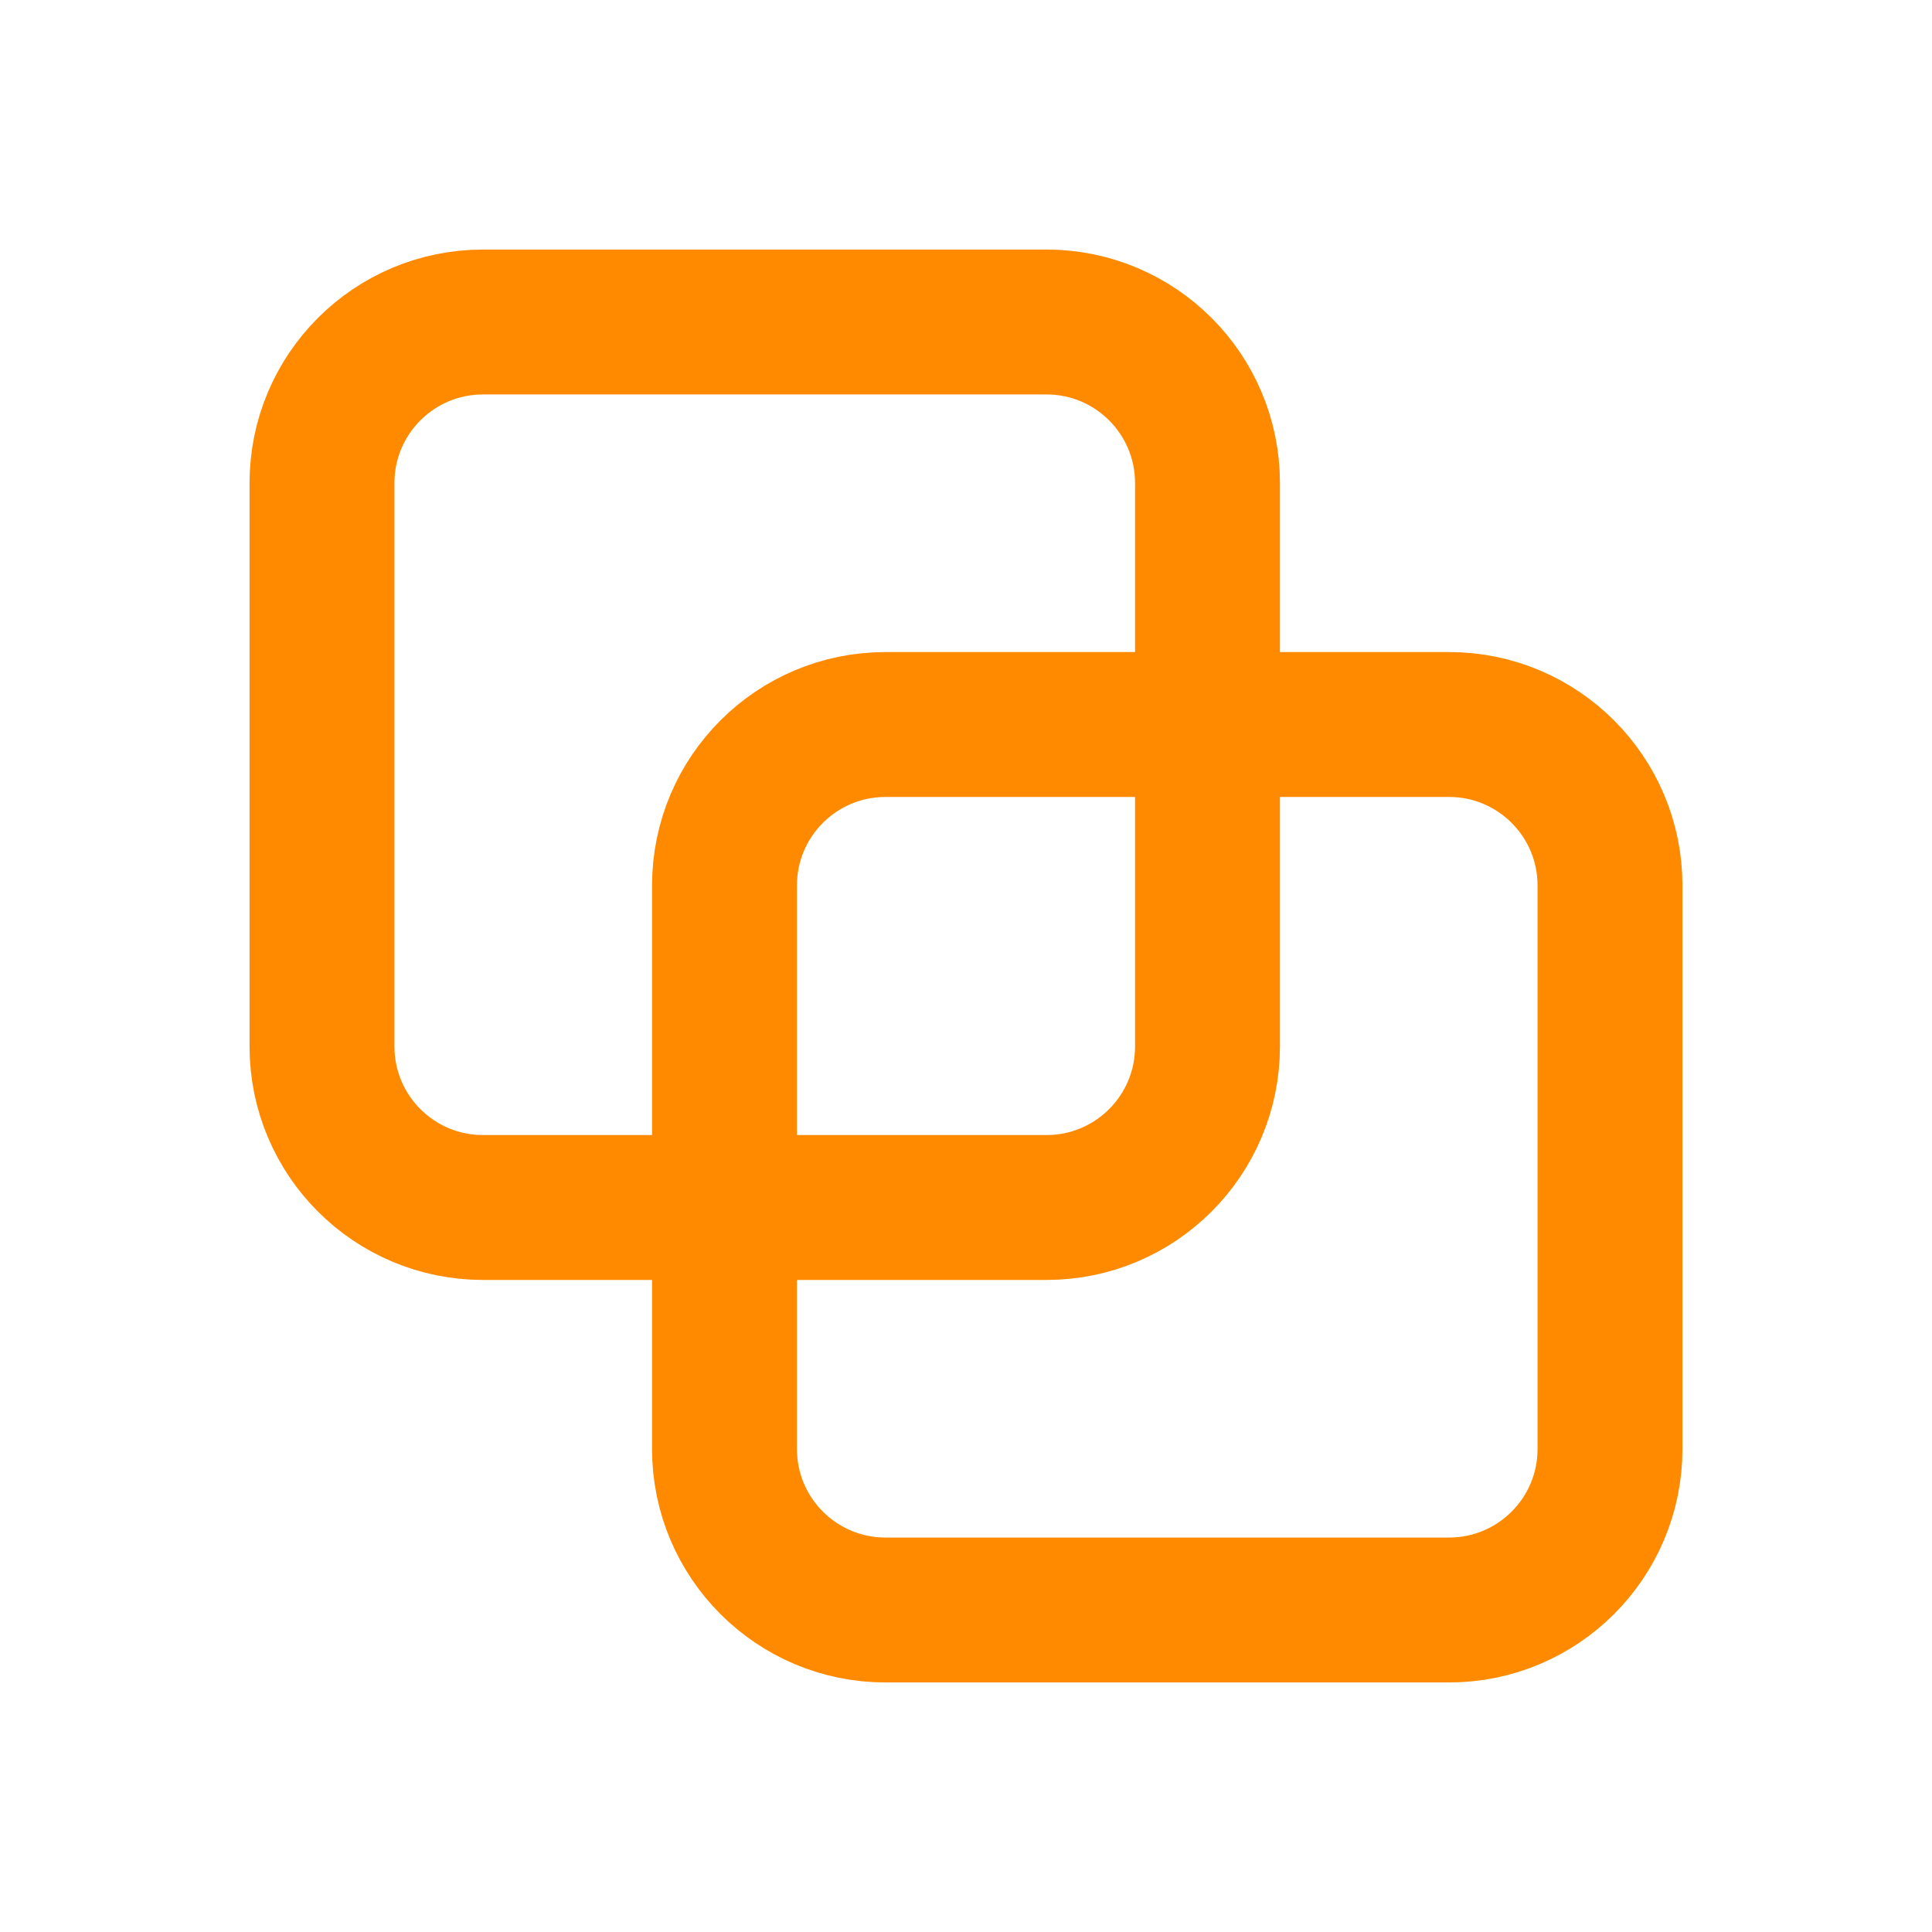
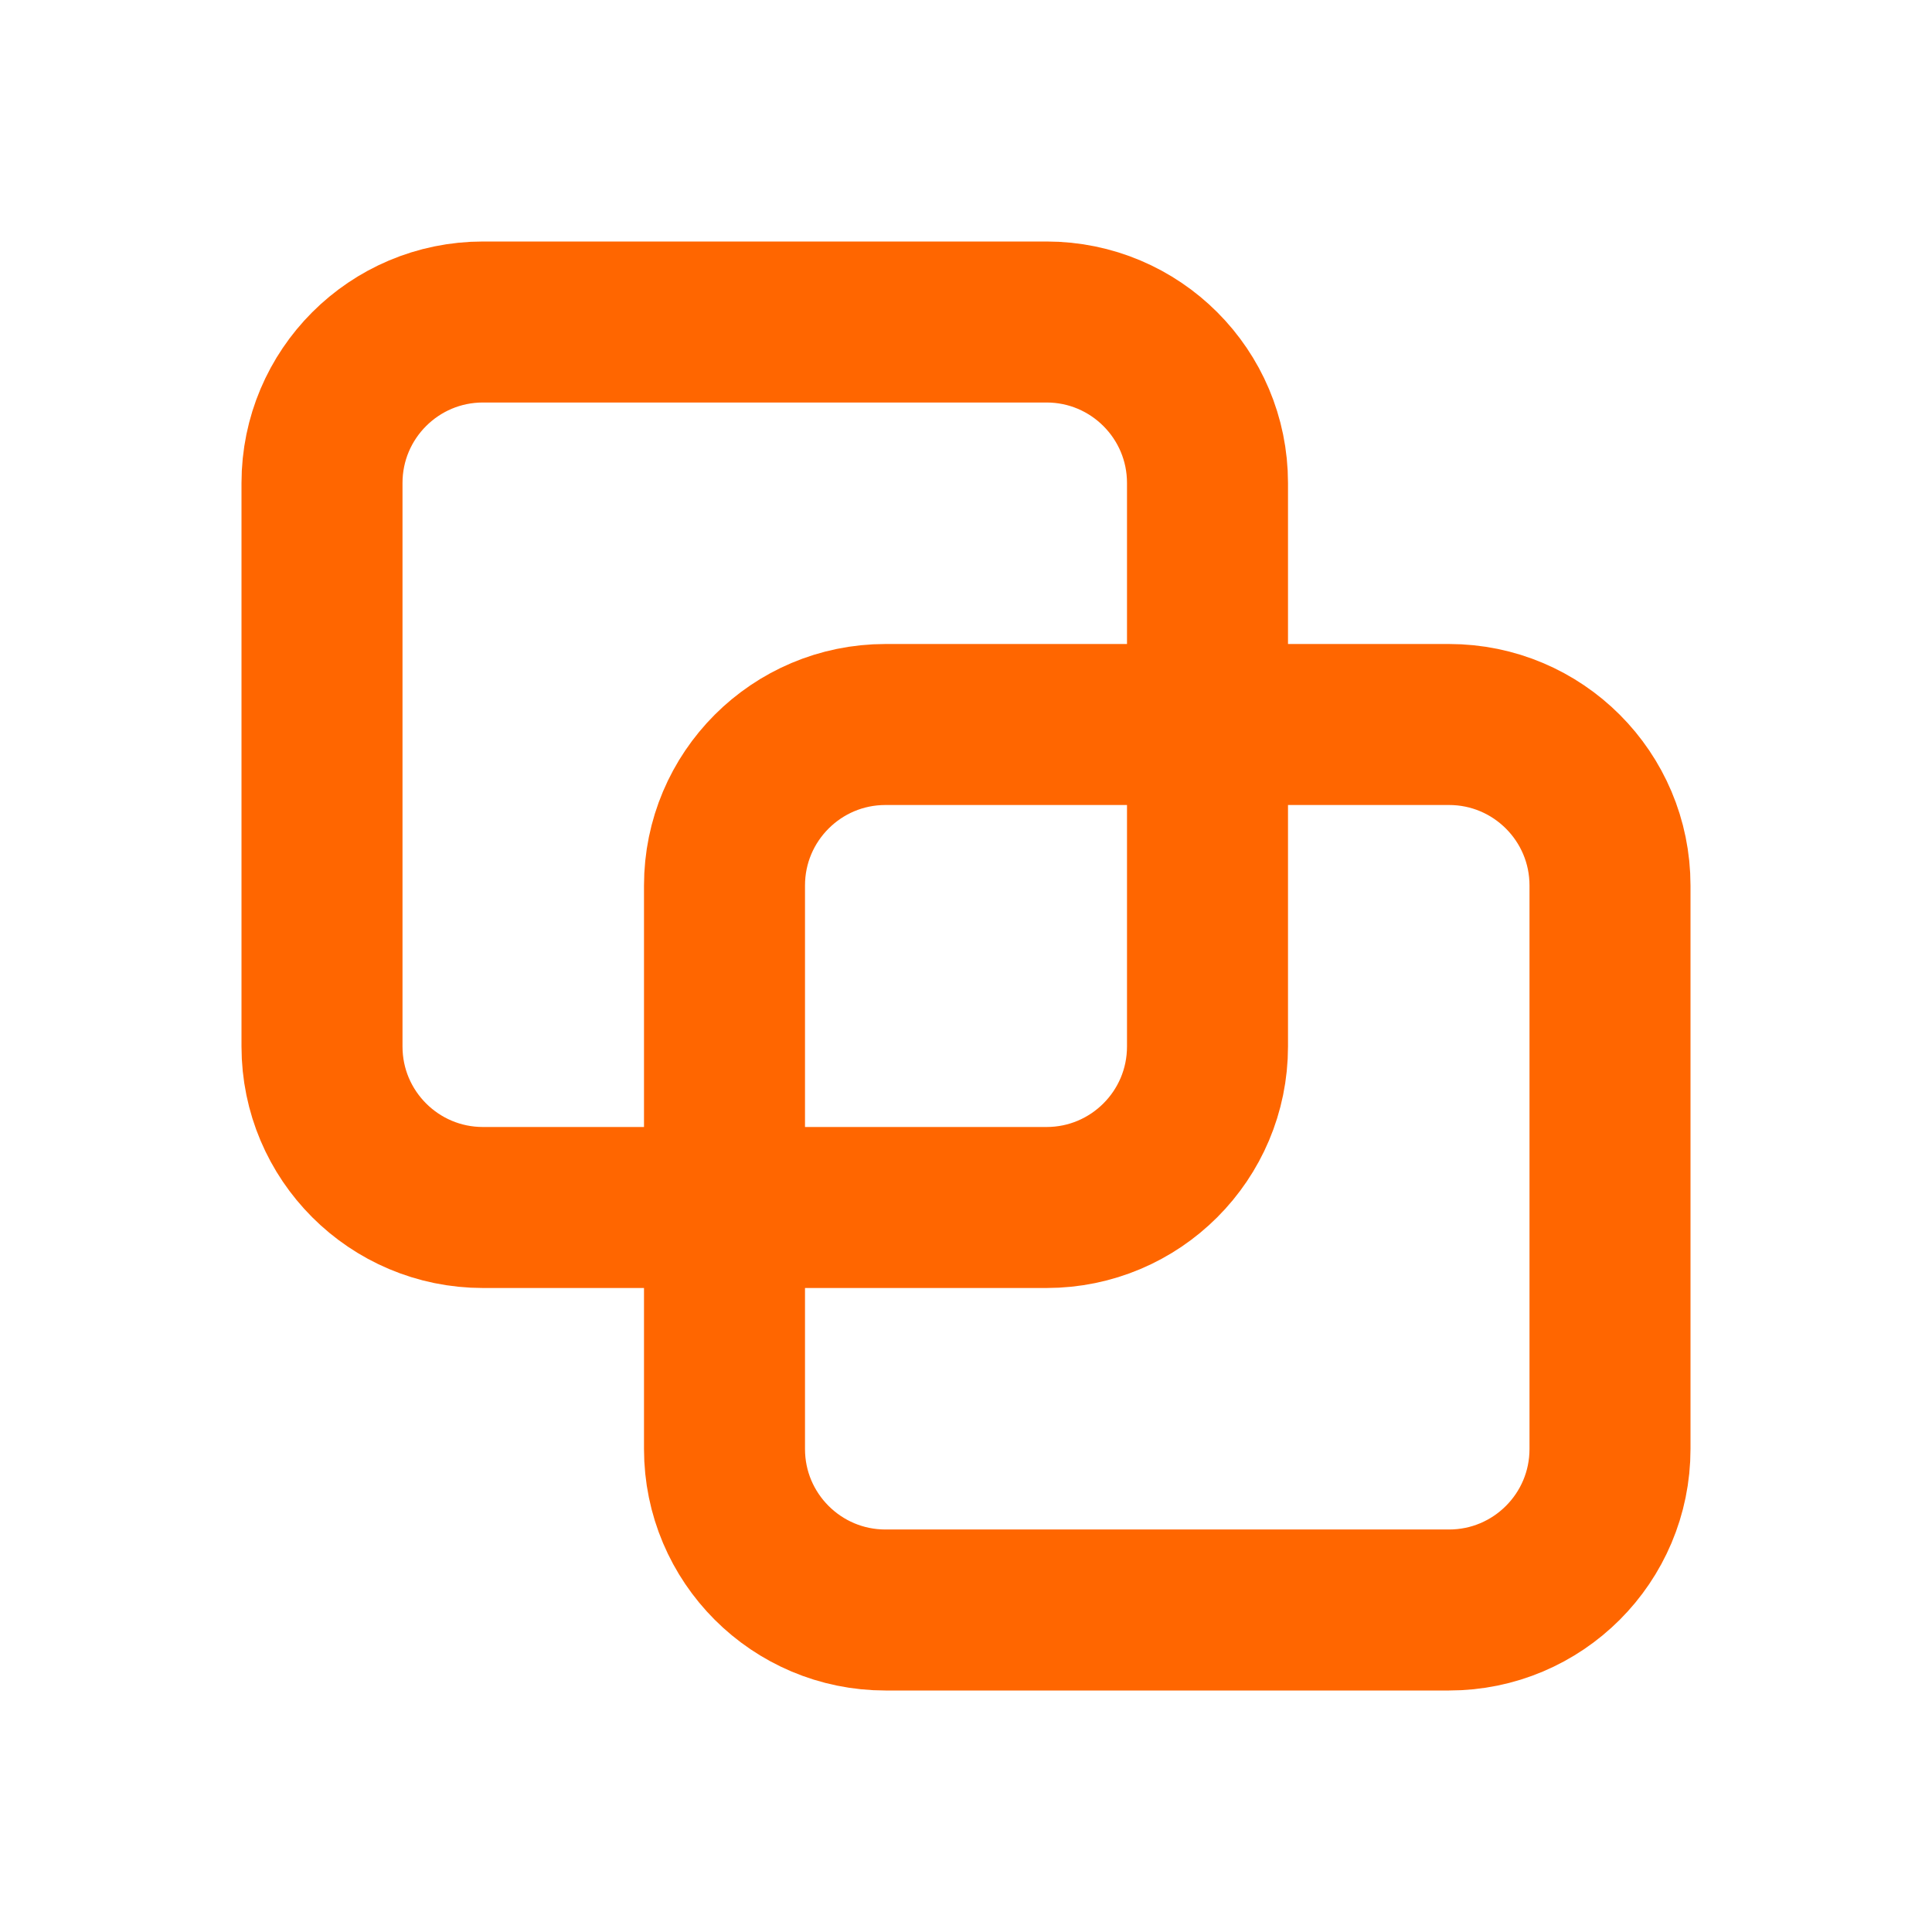
- <svg xmlns="http://www.w3.org/2000/svg" viewBox="0 0 24 24" fill="none" stroke="#ff8a00" stroke-width="1.8" stroke-linecap="round" stroke-linejoin="round">
+ <svg xmlns="http://www.w3.org/2000/svg" viewBox="0 0 24 24" width="24" height="24" fill="none" stroke="#ff6600" stroke-width="2" stroke-linecap="round" stroke-linejoin="round">
  <rect x="9" y="9" width="11" height="11" rx="2" />
  <rect x="4" y="4" width="11" height="11" rx="2" />
</svg>
